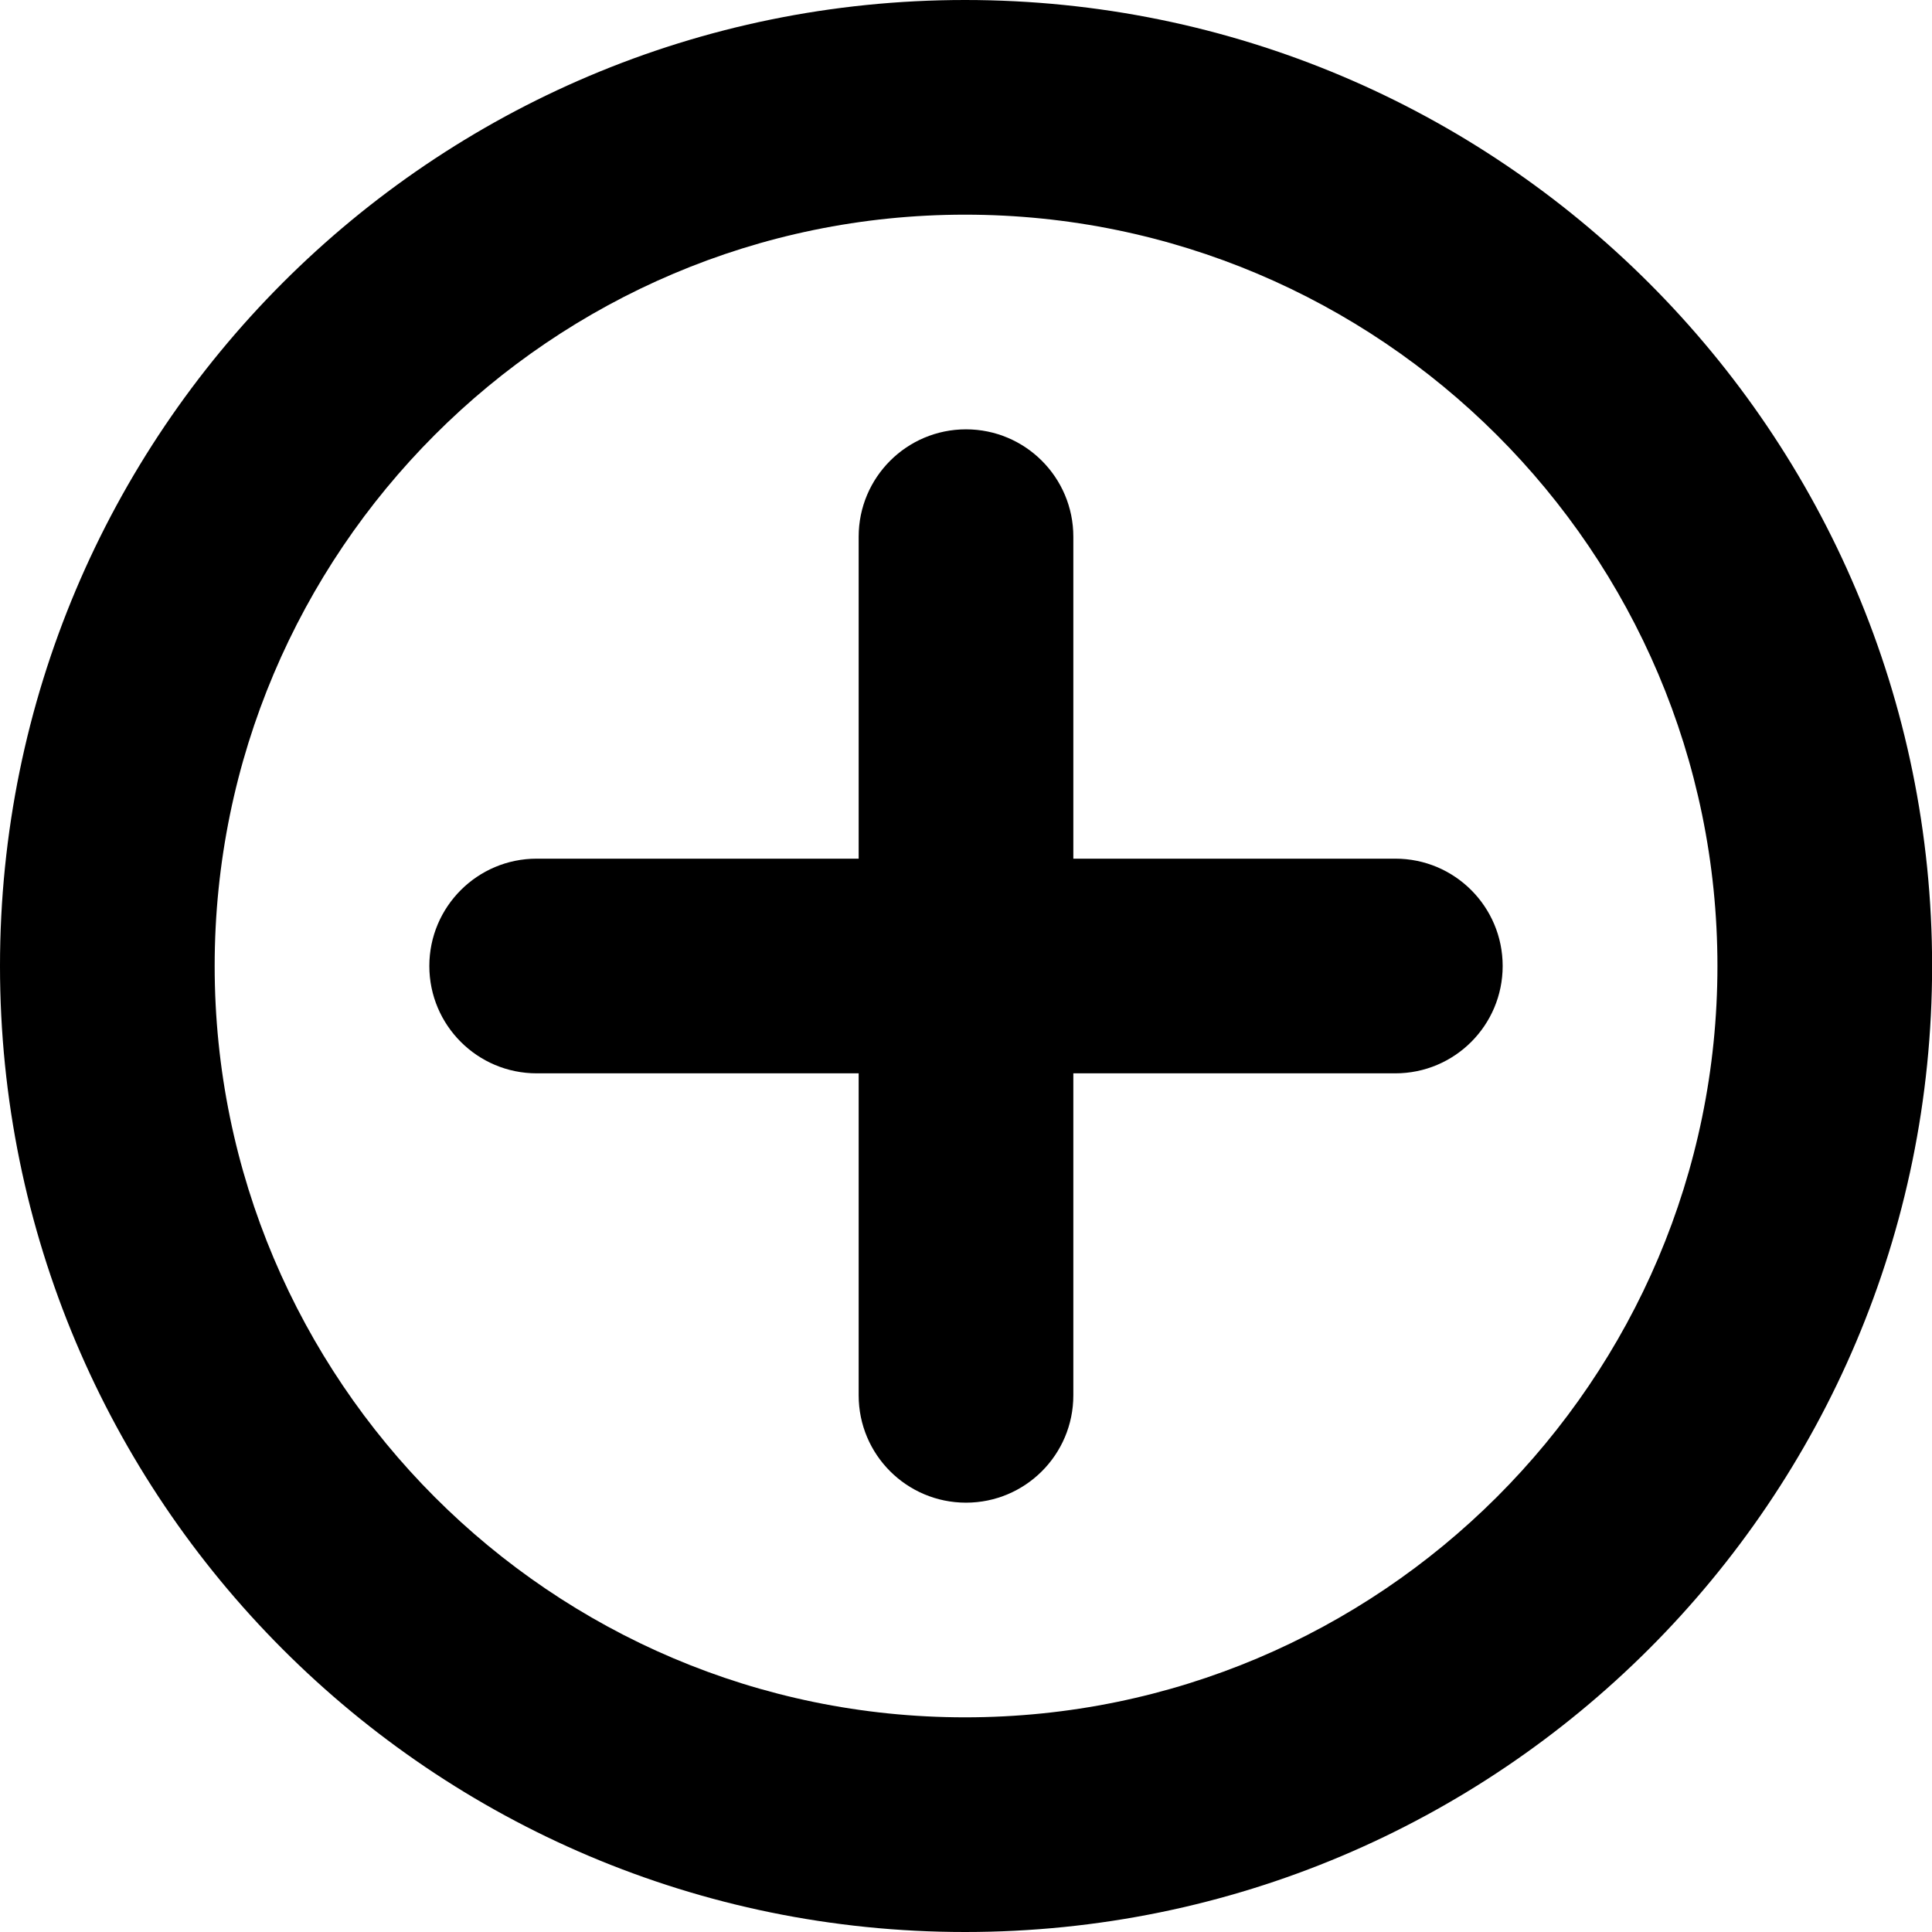
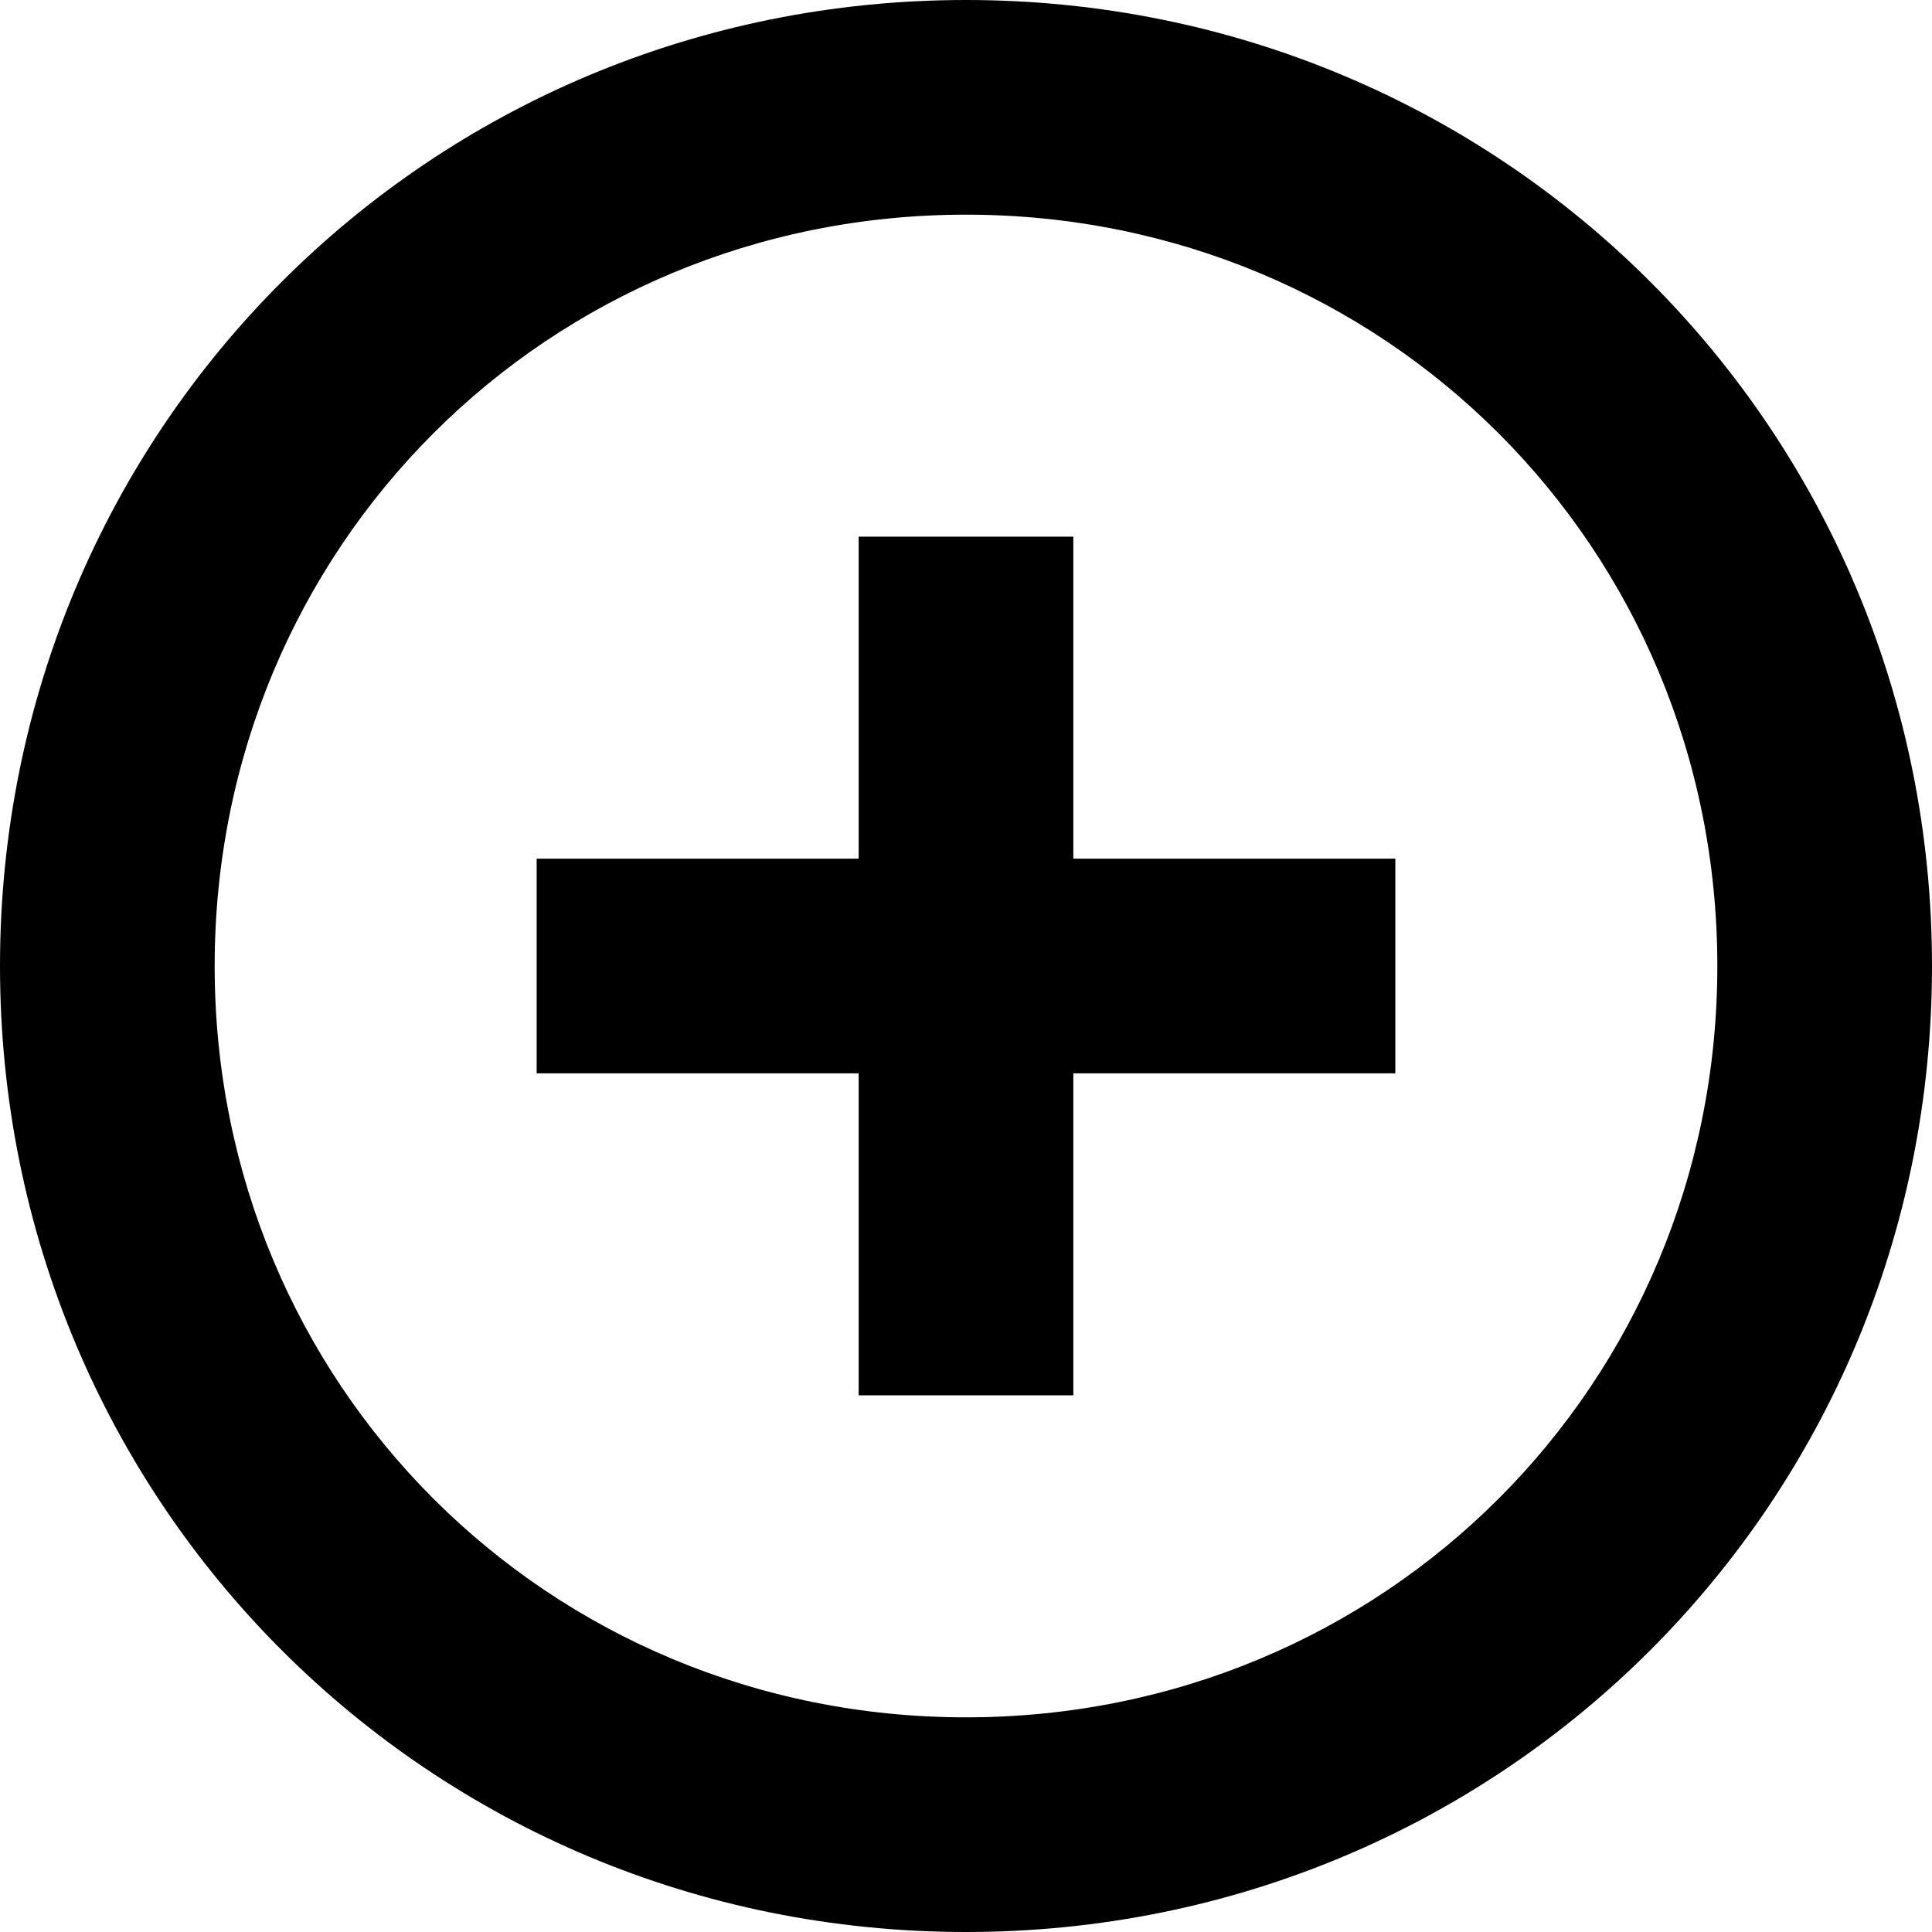
<svg xmlns="http://www.w3.org/2000/svg" viewBox="0 0 18 18">
-   <path d="m13 8h-3v-3c0-.552-.448-1-1-1-.552 0-1 .448-1 1v3h-3c-.552 0-1 .448-1 1 0 .552.448 1 1 1h3v3c0 .553.448 1 1 1 .552 0 1-.447 1-1v-3h3c.553 0 1-.448 1-1 0-.552-.447-1-1-1" />
-   <path d="m8.991 16c-3.855 0-6.991-3.14-6.991-7 0-3.86 3.136-7 6.991-7 3.865 0 7.01 3.14 7.01 7 0 3.86-3.144 7-7.01 7m0-16c-4.968 0-8.991 4.03-8.991 9 0 4.968 4.02 9 8.991 9 4.977 0 9.01-4.03 9.01-9 0-4.968-4.03-9-9.01-9" />
+   <path d="M9,16c-3.9,0-7-3.1-7-7s3.1-7,7-7c3.9,0,7,3.1,7,7S12.9,16,9,16 M9,0C4,0,0,4,0,9c0,5,4,9,9,9c5,0,9-4,9-9C18,4,14,0,9,0" />
+   <polygon points="13,8 10,8 10,5 8,5 8,8 5,8 5,10 8,10 8,13 10,13 10,10 13,10 " />
</svg>
